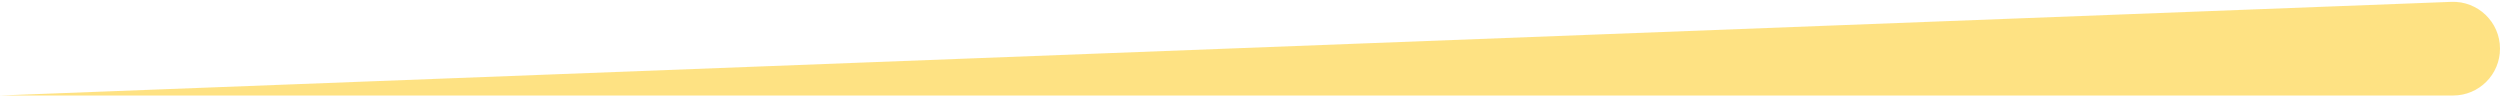
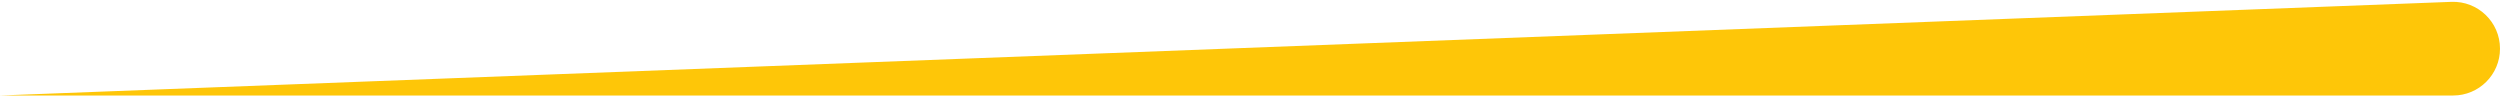
<svg xmlns="http://www.w3.org/2000/svg" width="890" height="34" viewBox="0 0 890 34" fill="none">
-   <path d="M6.10352e-05 34L872.688 0.661C882.14 0.3 890 7.865 890 17.325C890 26.534 882.534 34 873.325 34H6.10352e-05Z" fill="#FEC608" fill-opacity="0.5" />
+   <path d="M6.10352e-05 34L872.688 0.661C882.14 0.3 890 7.865 890 17.325C890 26.534 882.534 34 873.325 34H6.10352e-05Z" fill="#FEC608" fill-opacity="1" />
</svg>
